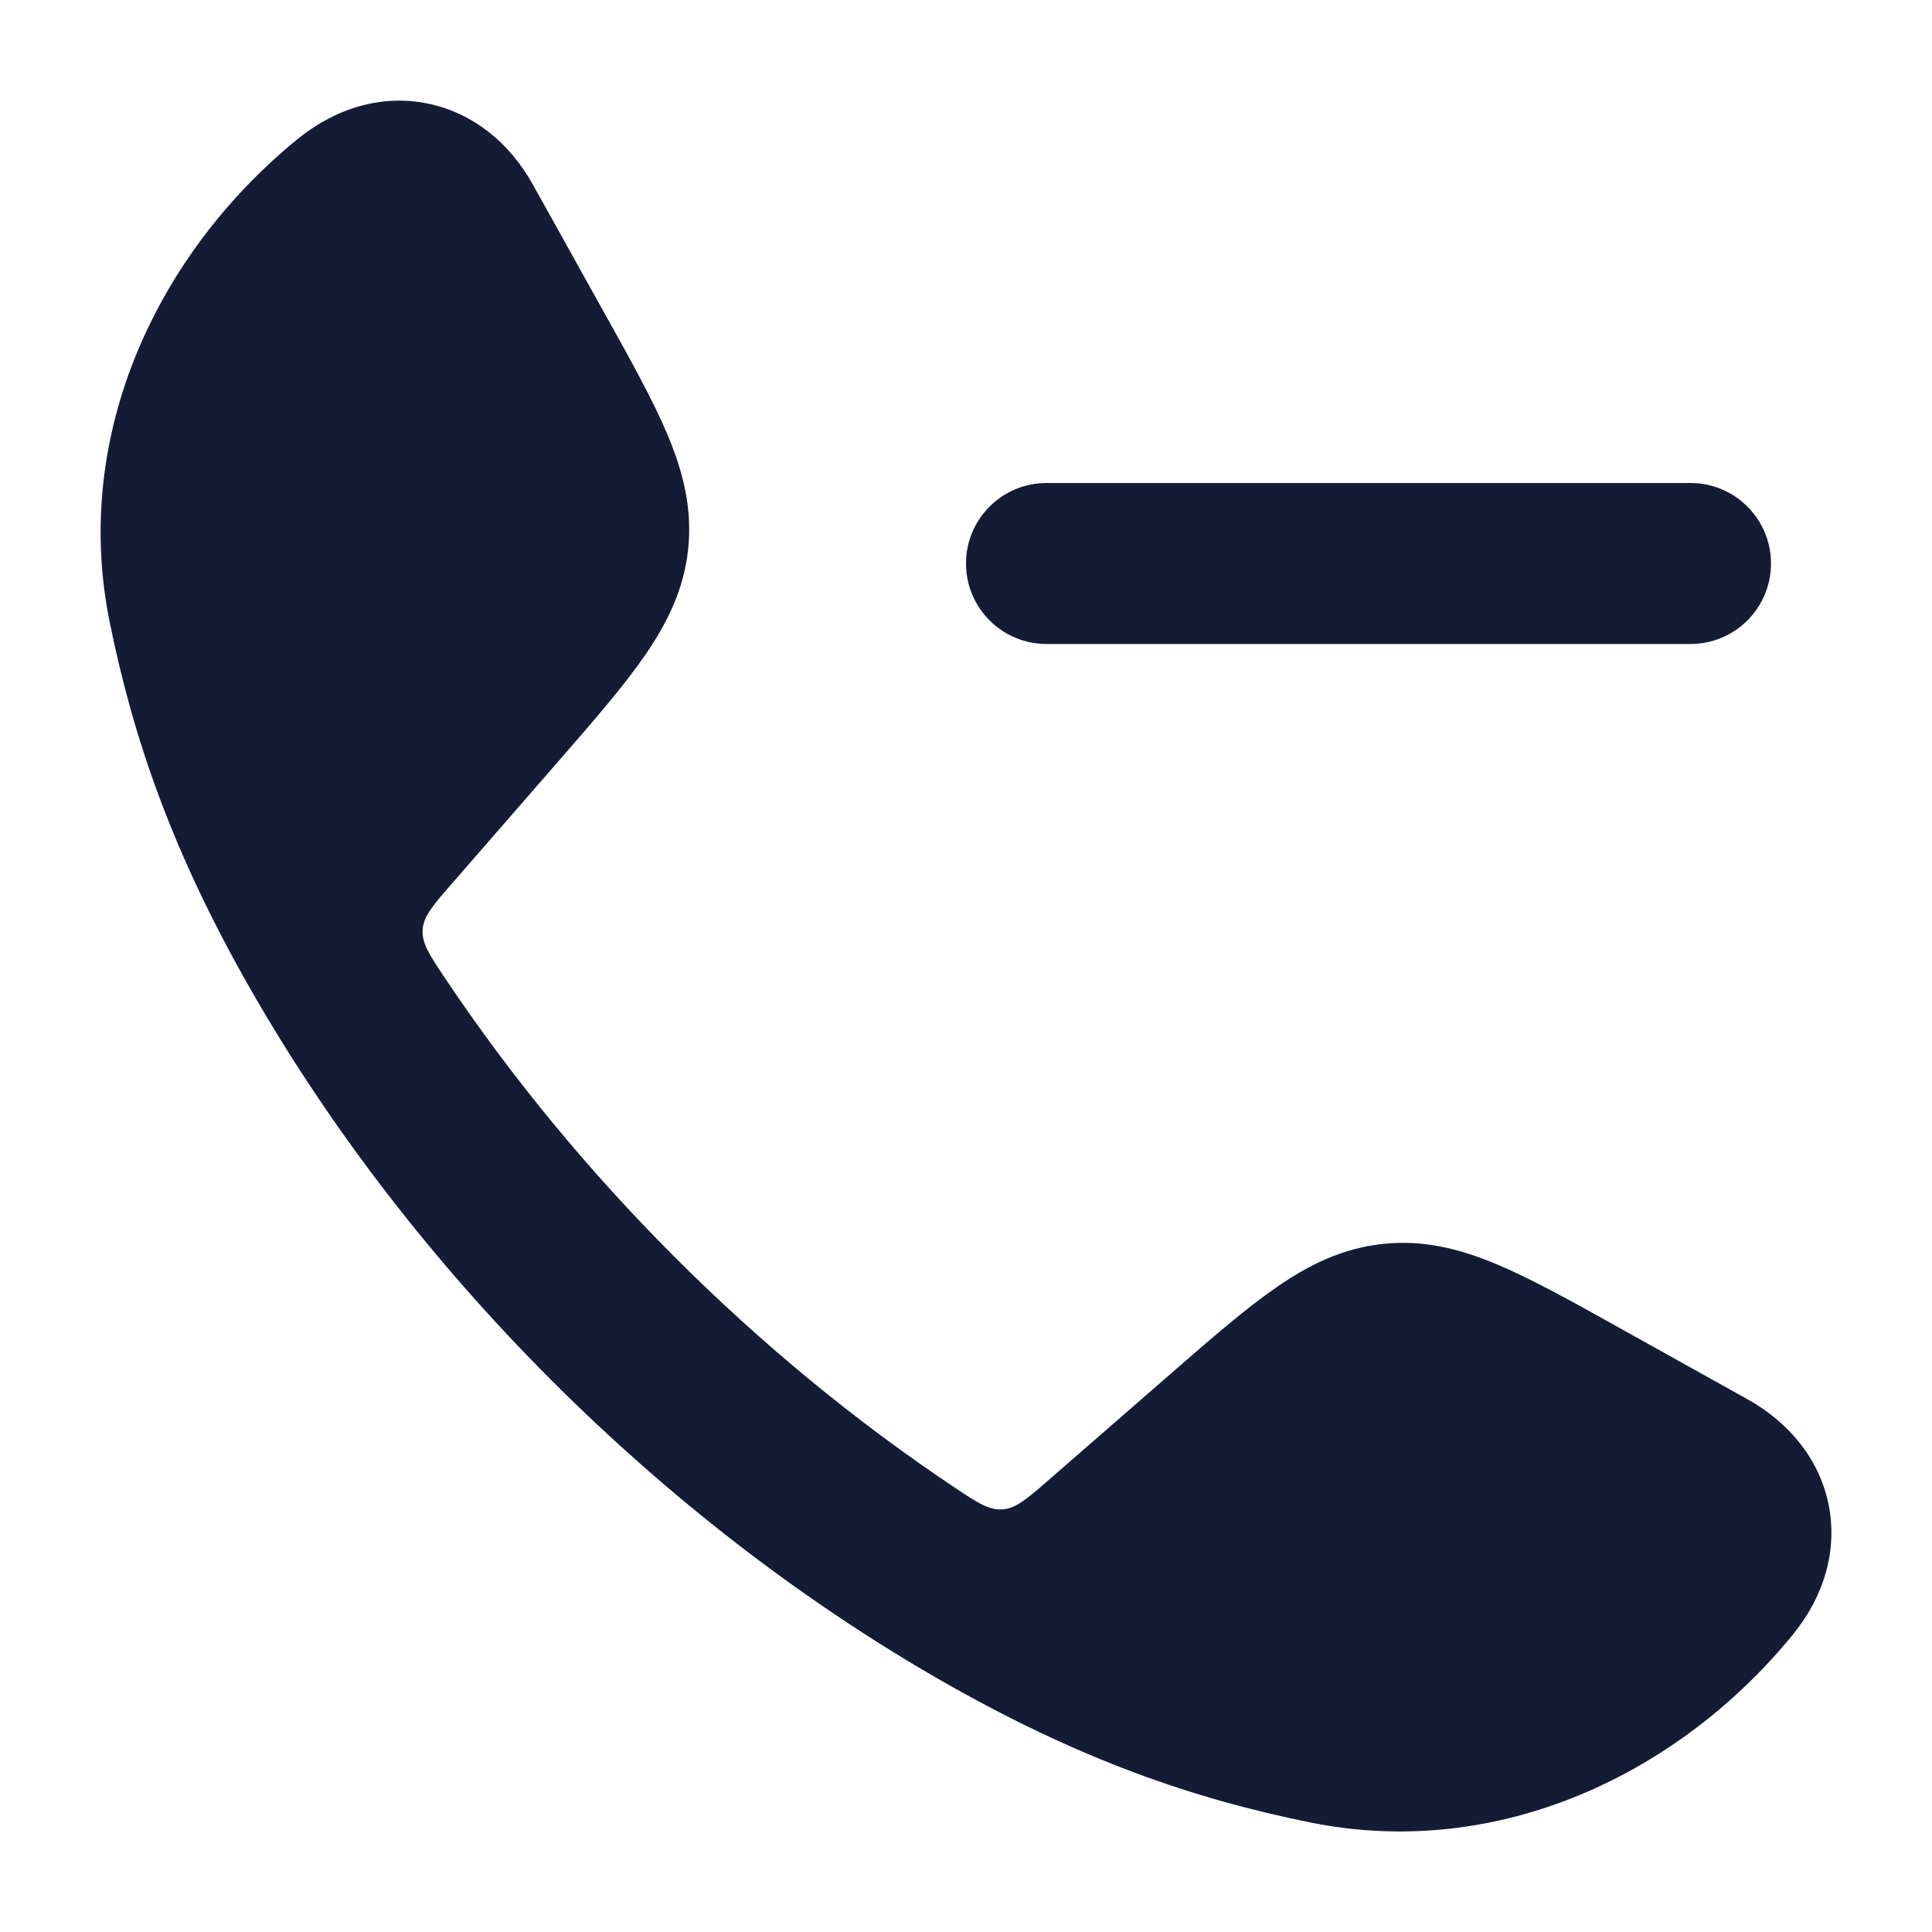
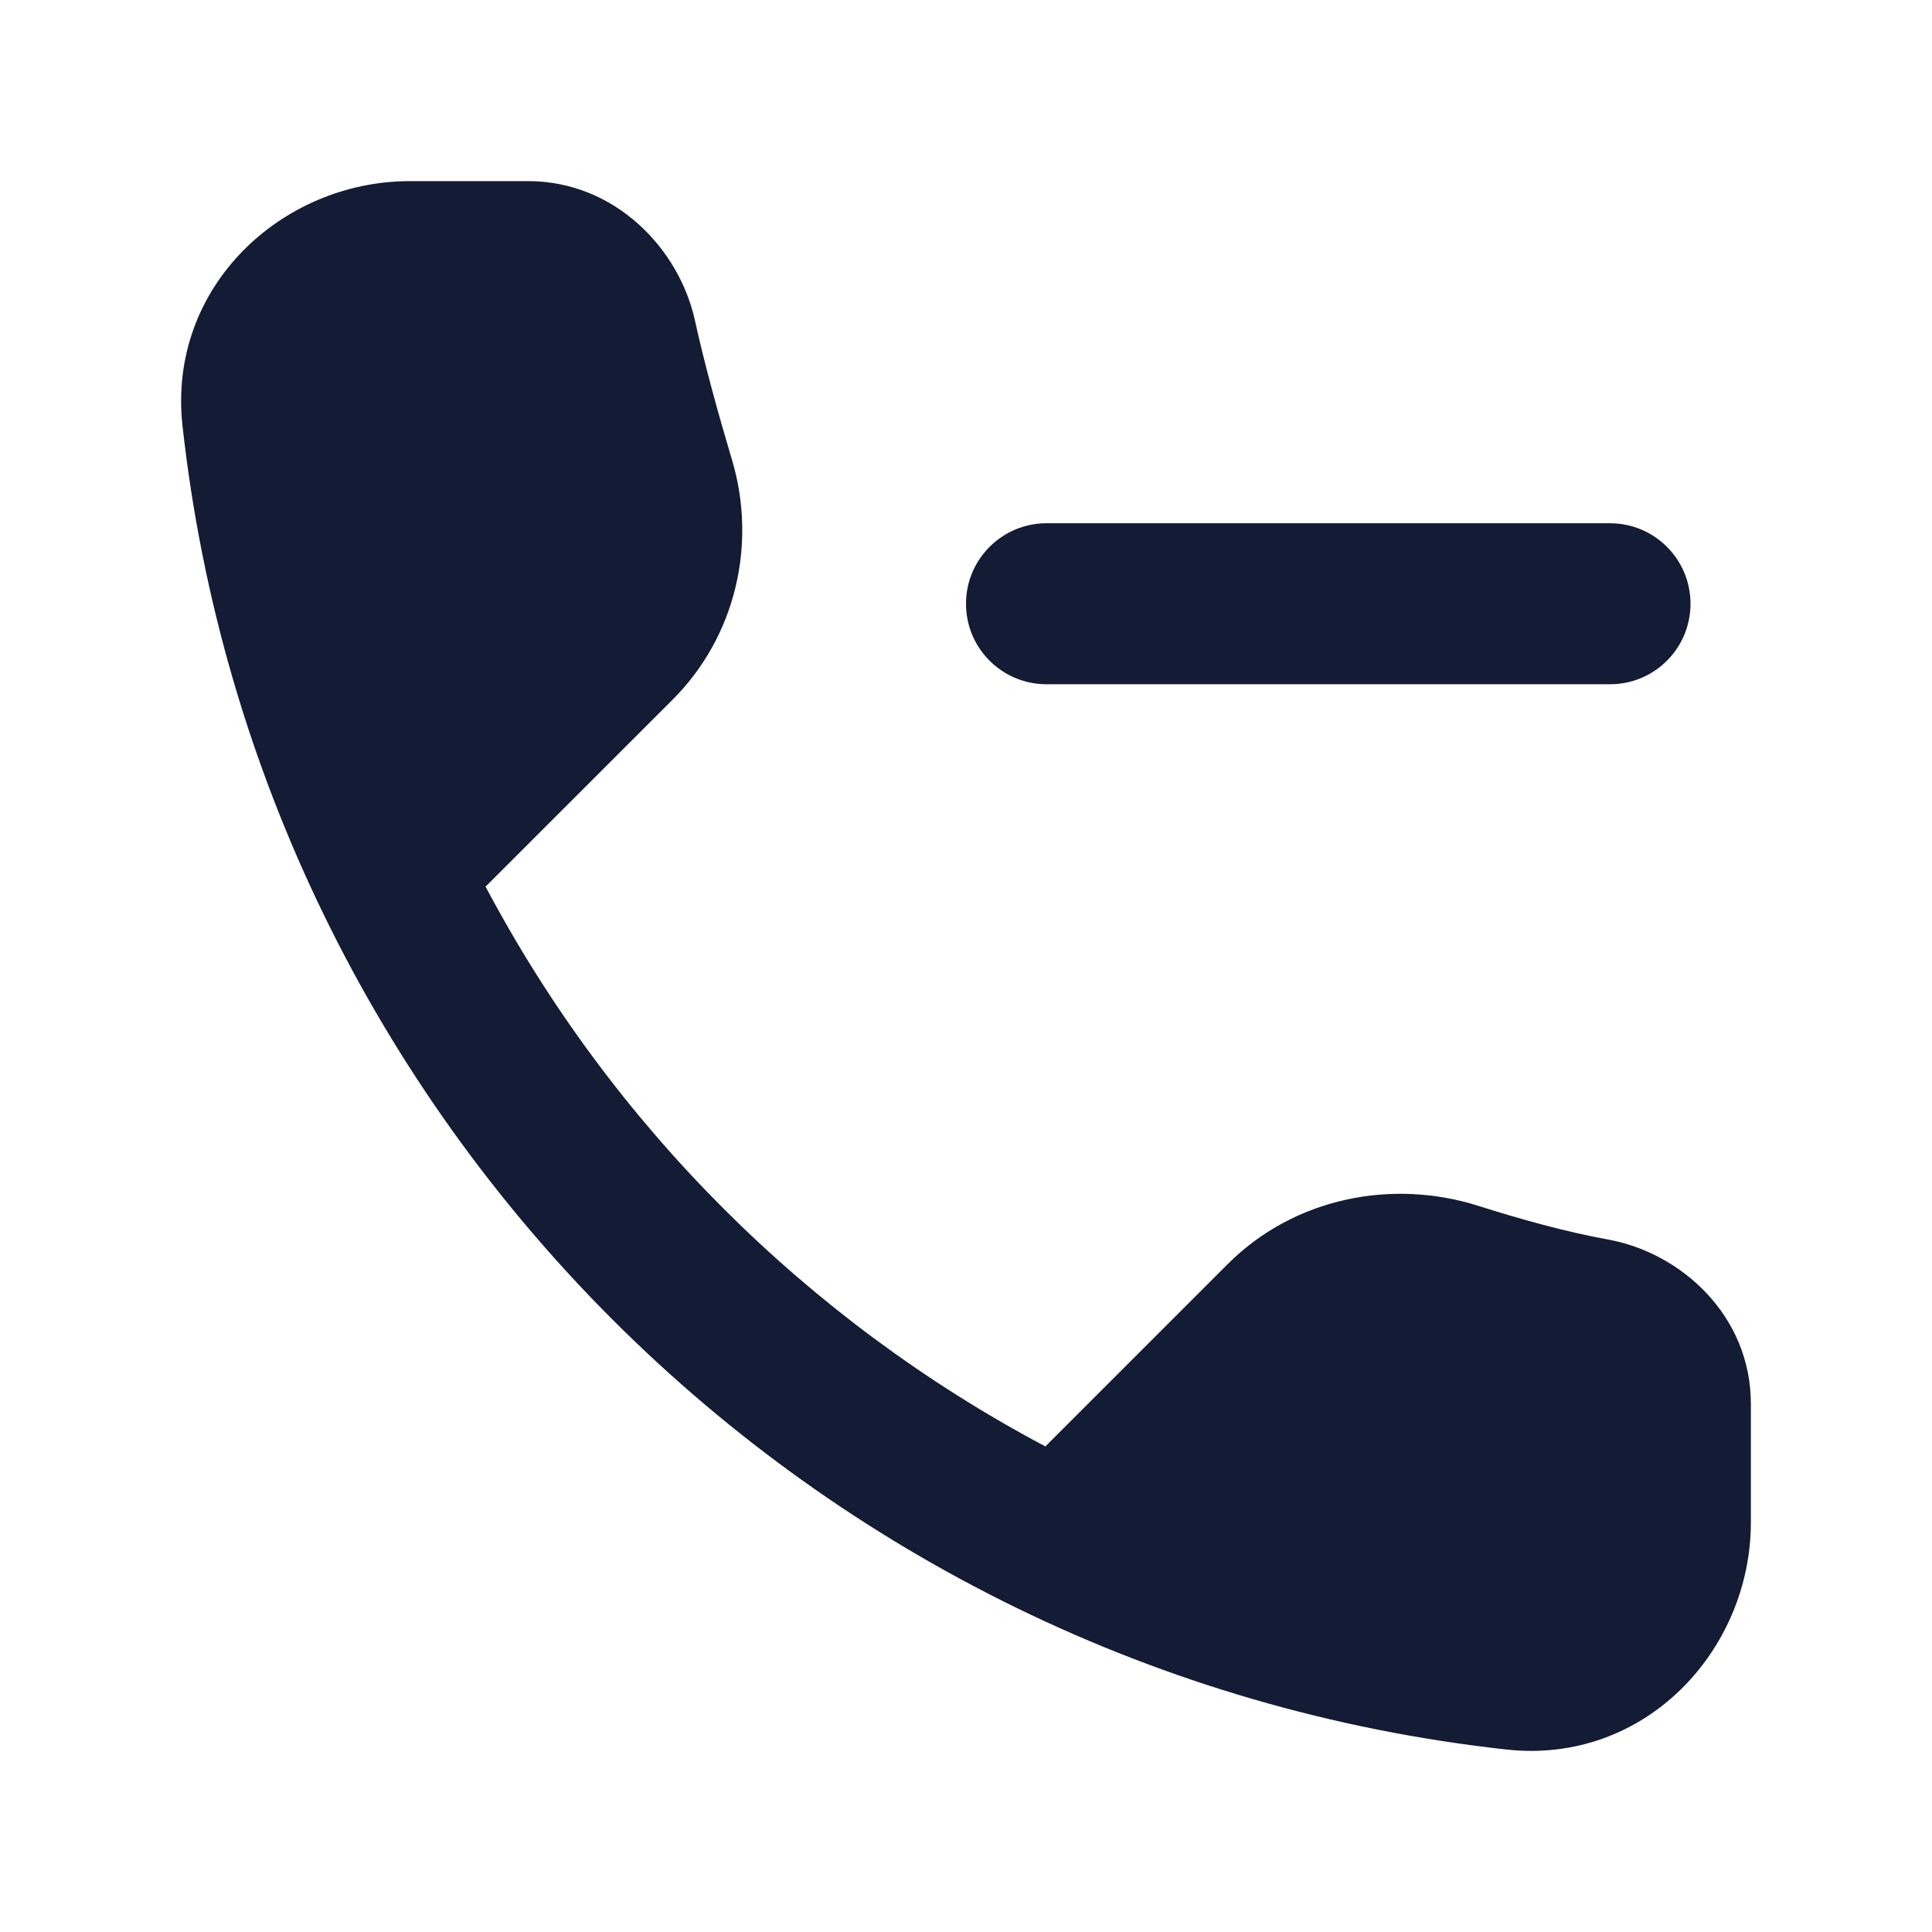
<svg xmlns="http://www.w3.org/2000/svg" width="24" height="24" viewBox="0 0 24 24" fill="none">
-   <path d="M5.317 1.287C5.884 1.404 6.335 1.784 6.616 2.287L7.509 3.89C7.838 4.48 8.115 4.977 8.296 5.409C8.487 5.867 8.601 6.318 8.549 6.818C8.497 7.317 8.292 7.735 8.01 8.144C7.744 8.529 7.371 8.958 6.927 9.468L5.614 10.976C5.379 11.246 5.261 11.381 5.25 11.55C5.24 11.719 5.336 11.863 5.529 12.152C7.173 14.611 9.388 16.827 11.849 18.472C12.137 18.665 12.282 18.761 12.45 18.75C12.619 18.74 12.755 18.622 13.025 18.387L14.533 17.074C15.043 16.63 15.472 16.256 15.857 15.991C16.265 15.708 16.684 15.504 17.183 15.452C17.683 15.399 18.134 15.513 18.592 15.705C19.024 15.886 19.521 16.163 20.111 16.492L21.713 17.385C22.216 17.666 22.597 18.117 22.714 18.683C22.832 19.256 22.658 19.832 22.272 20.305C20.873 22.021 18.632 23.114 16.281 22.64C14.836 22.348 13.41 21.862 11.685 20.873C8.22 18.886 5.113 15.777 3.128 12.316C2.138 10.591 1.653 9.165 1.361 7.72C0.887 5.369 1.98 3.127 3.696 1.728C4.169 1.343 4.745 1.168 5.317 1.287Z" fill="#141B34" />
-   <path fill-rule="evenodd" clip-rule="evenodd" d="M12 7C12 6.448 12.448 6 13 6L21 6C21.552 6 22 6.448 22 7C22 7.552 21.552 8 21 8L13 8C12.448 8 12 7.552 12 7Z" fill="#141B34" />
+   <path d="M18.711 21.733C20.436 21.924 21.75 20.499 21.75 18.91V17.44C21.75 16.343 20.884 15.563 19.977 15.398C19.447 15.302 18.869 15.14 18.369 14.981C17.306 14.642 16.086 14.869 15.25 15.704L12.986 17.968C10.028 16.401 7.598 13.972 6.032 11.014L8.354 8.693C9.143 7.905 9.404 6.753 9.093 5.712C8.929 5.163 8.751 4.522 8.634 3.986C8.439 3.089 7.638 2.25 6.561 2.25H5.09C3.502 2.25 2.077 3.564 2.267 5.289C3.221 13.925 10.076 20.78 18.711 21.733Z" fill="#141B34" />
+   <path d="M20 6.5C20.553 6.5 21 6.948 21 7.5C21 8.053 20.553 8.5 20 8.5H13C12.448 8.5 12 8.053 12 7.5C12 6.948 12.448 6.5 13 6.5H20Z" fill="#141B34" />
</svg>
